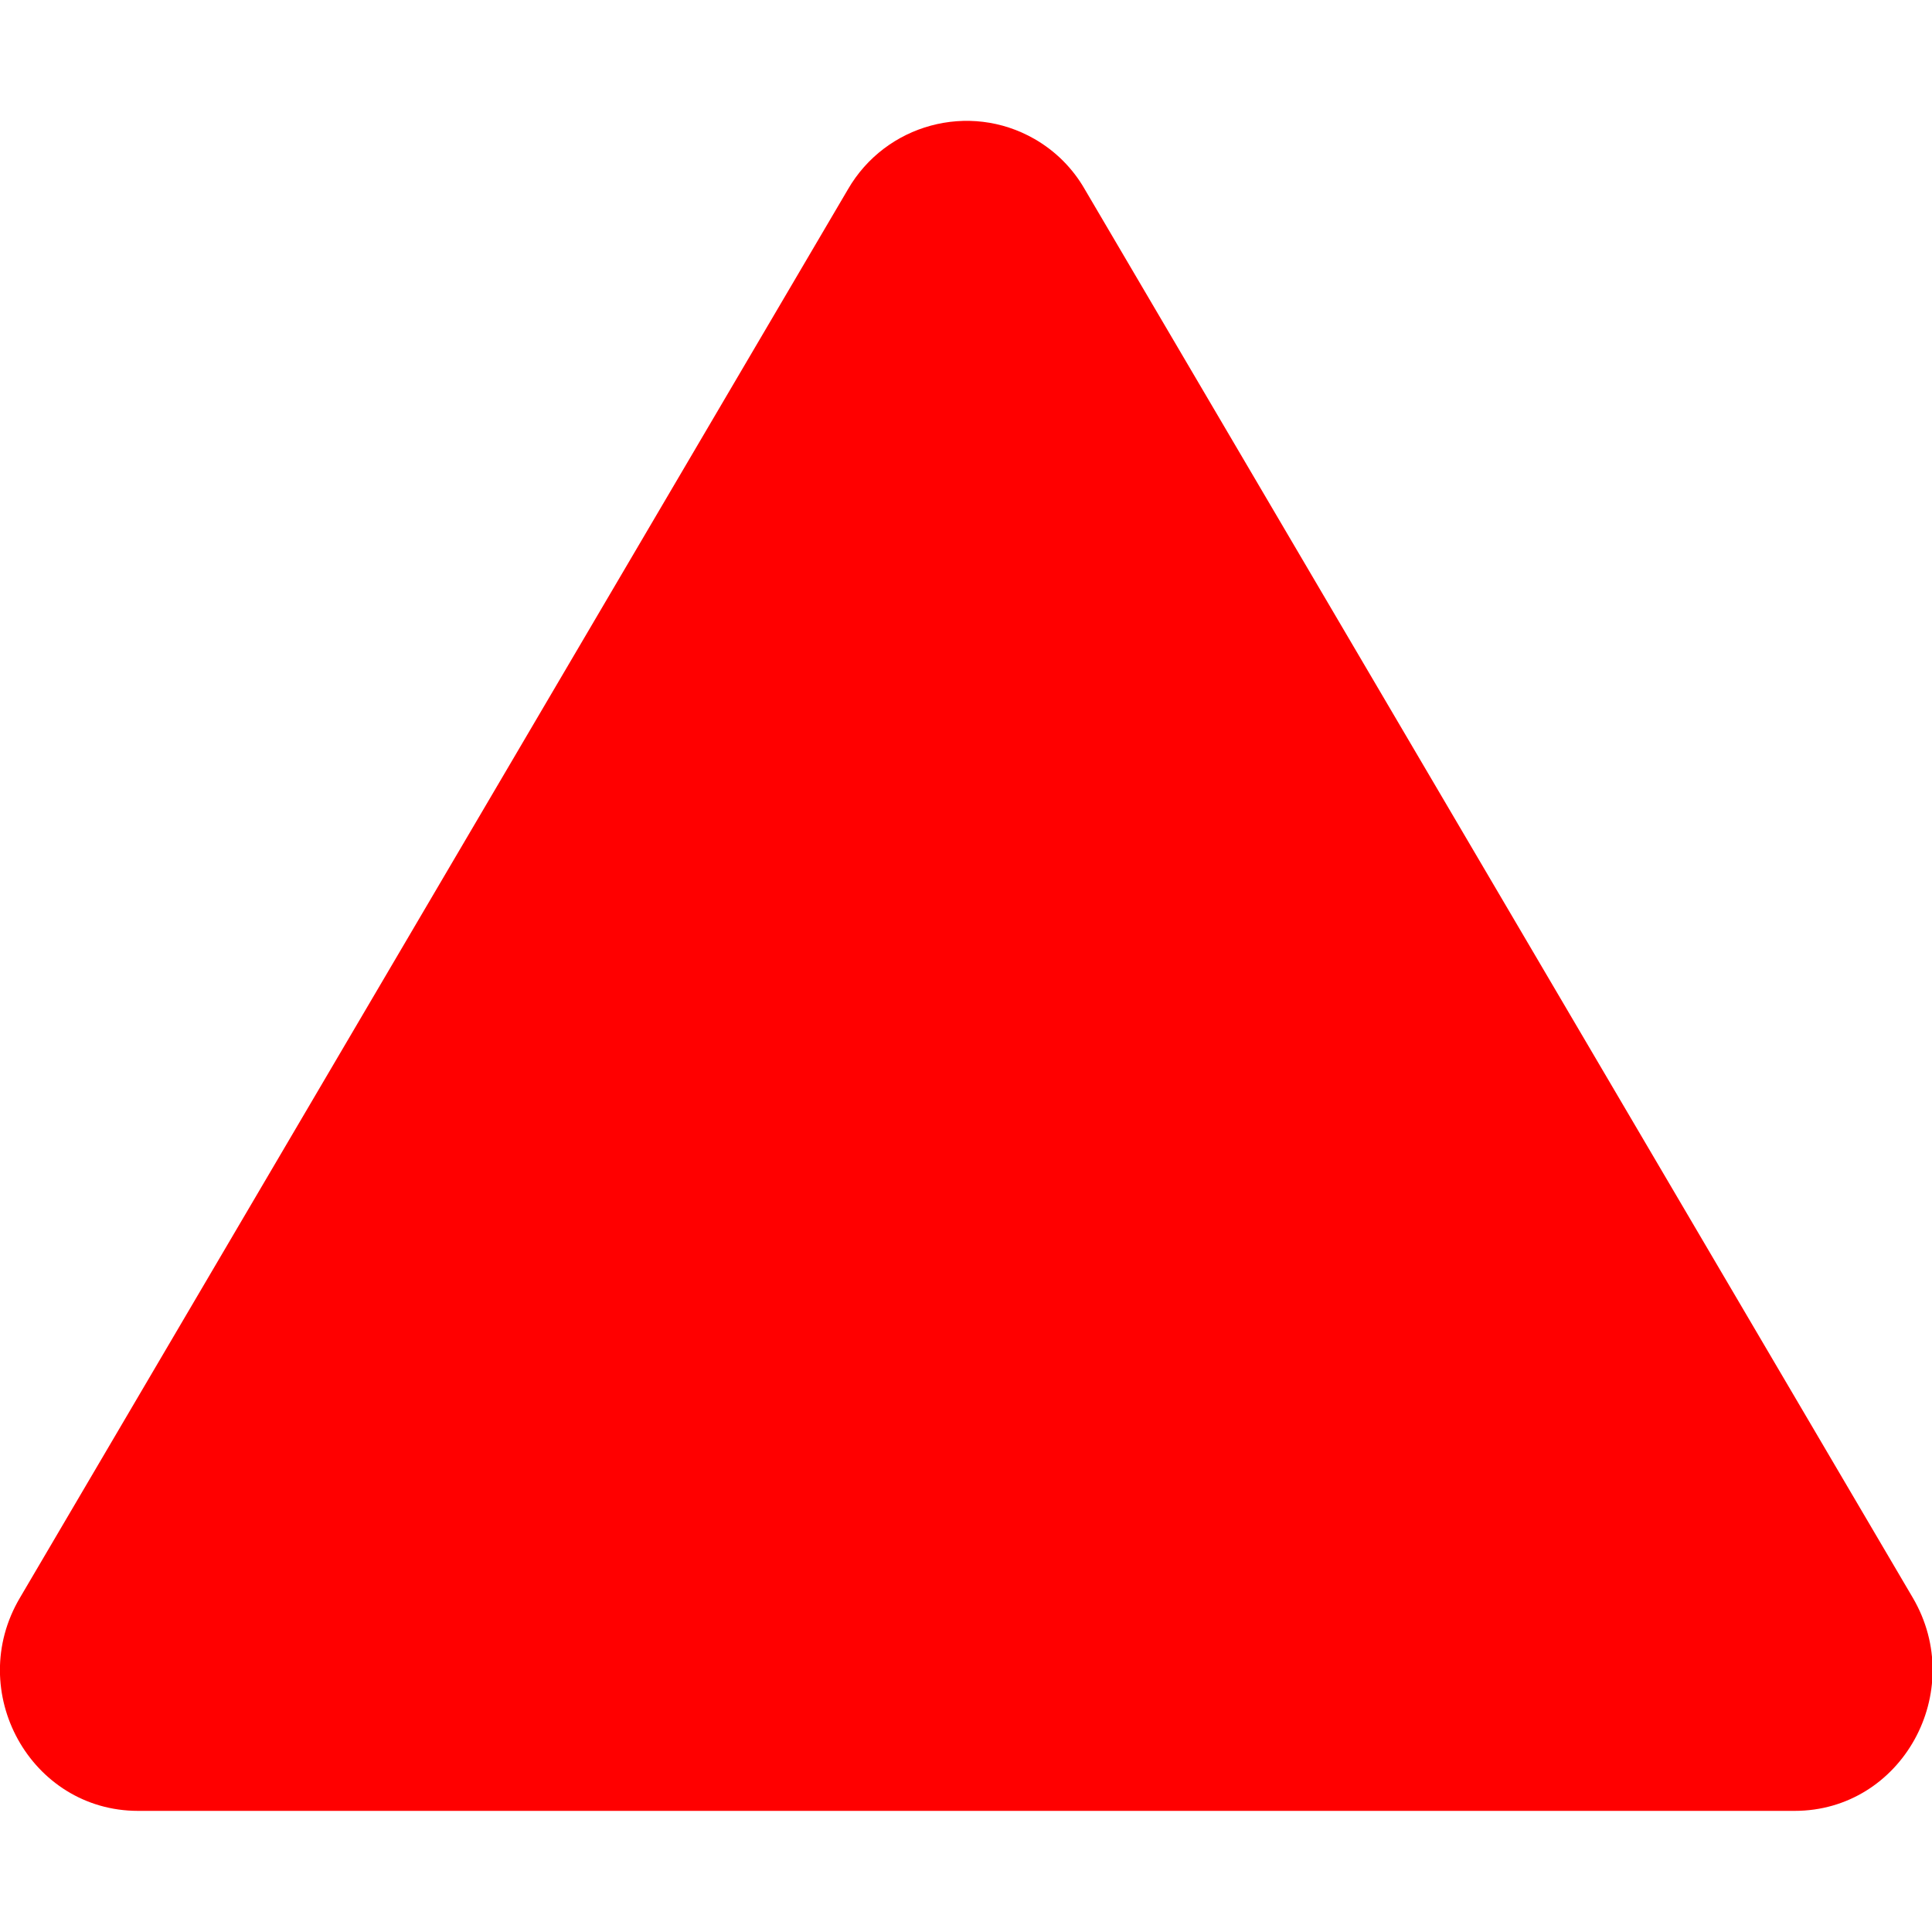
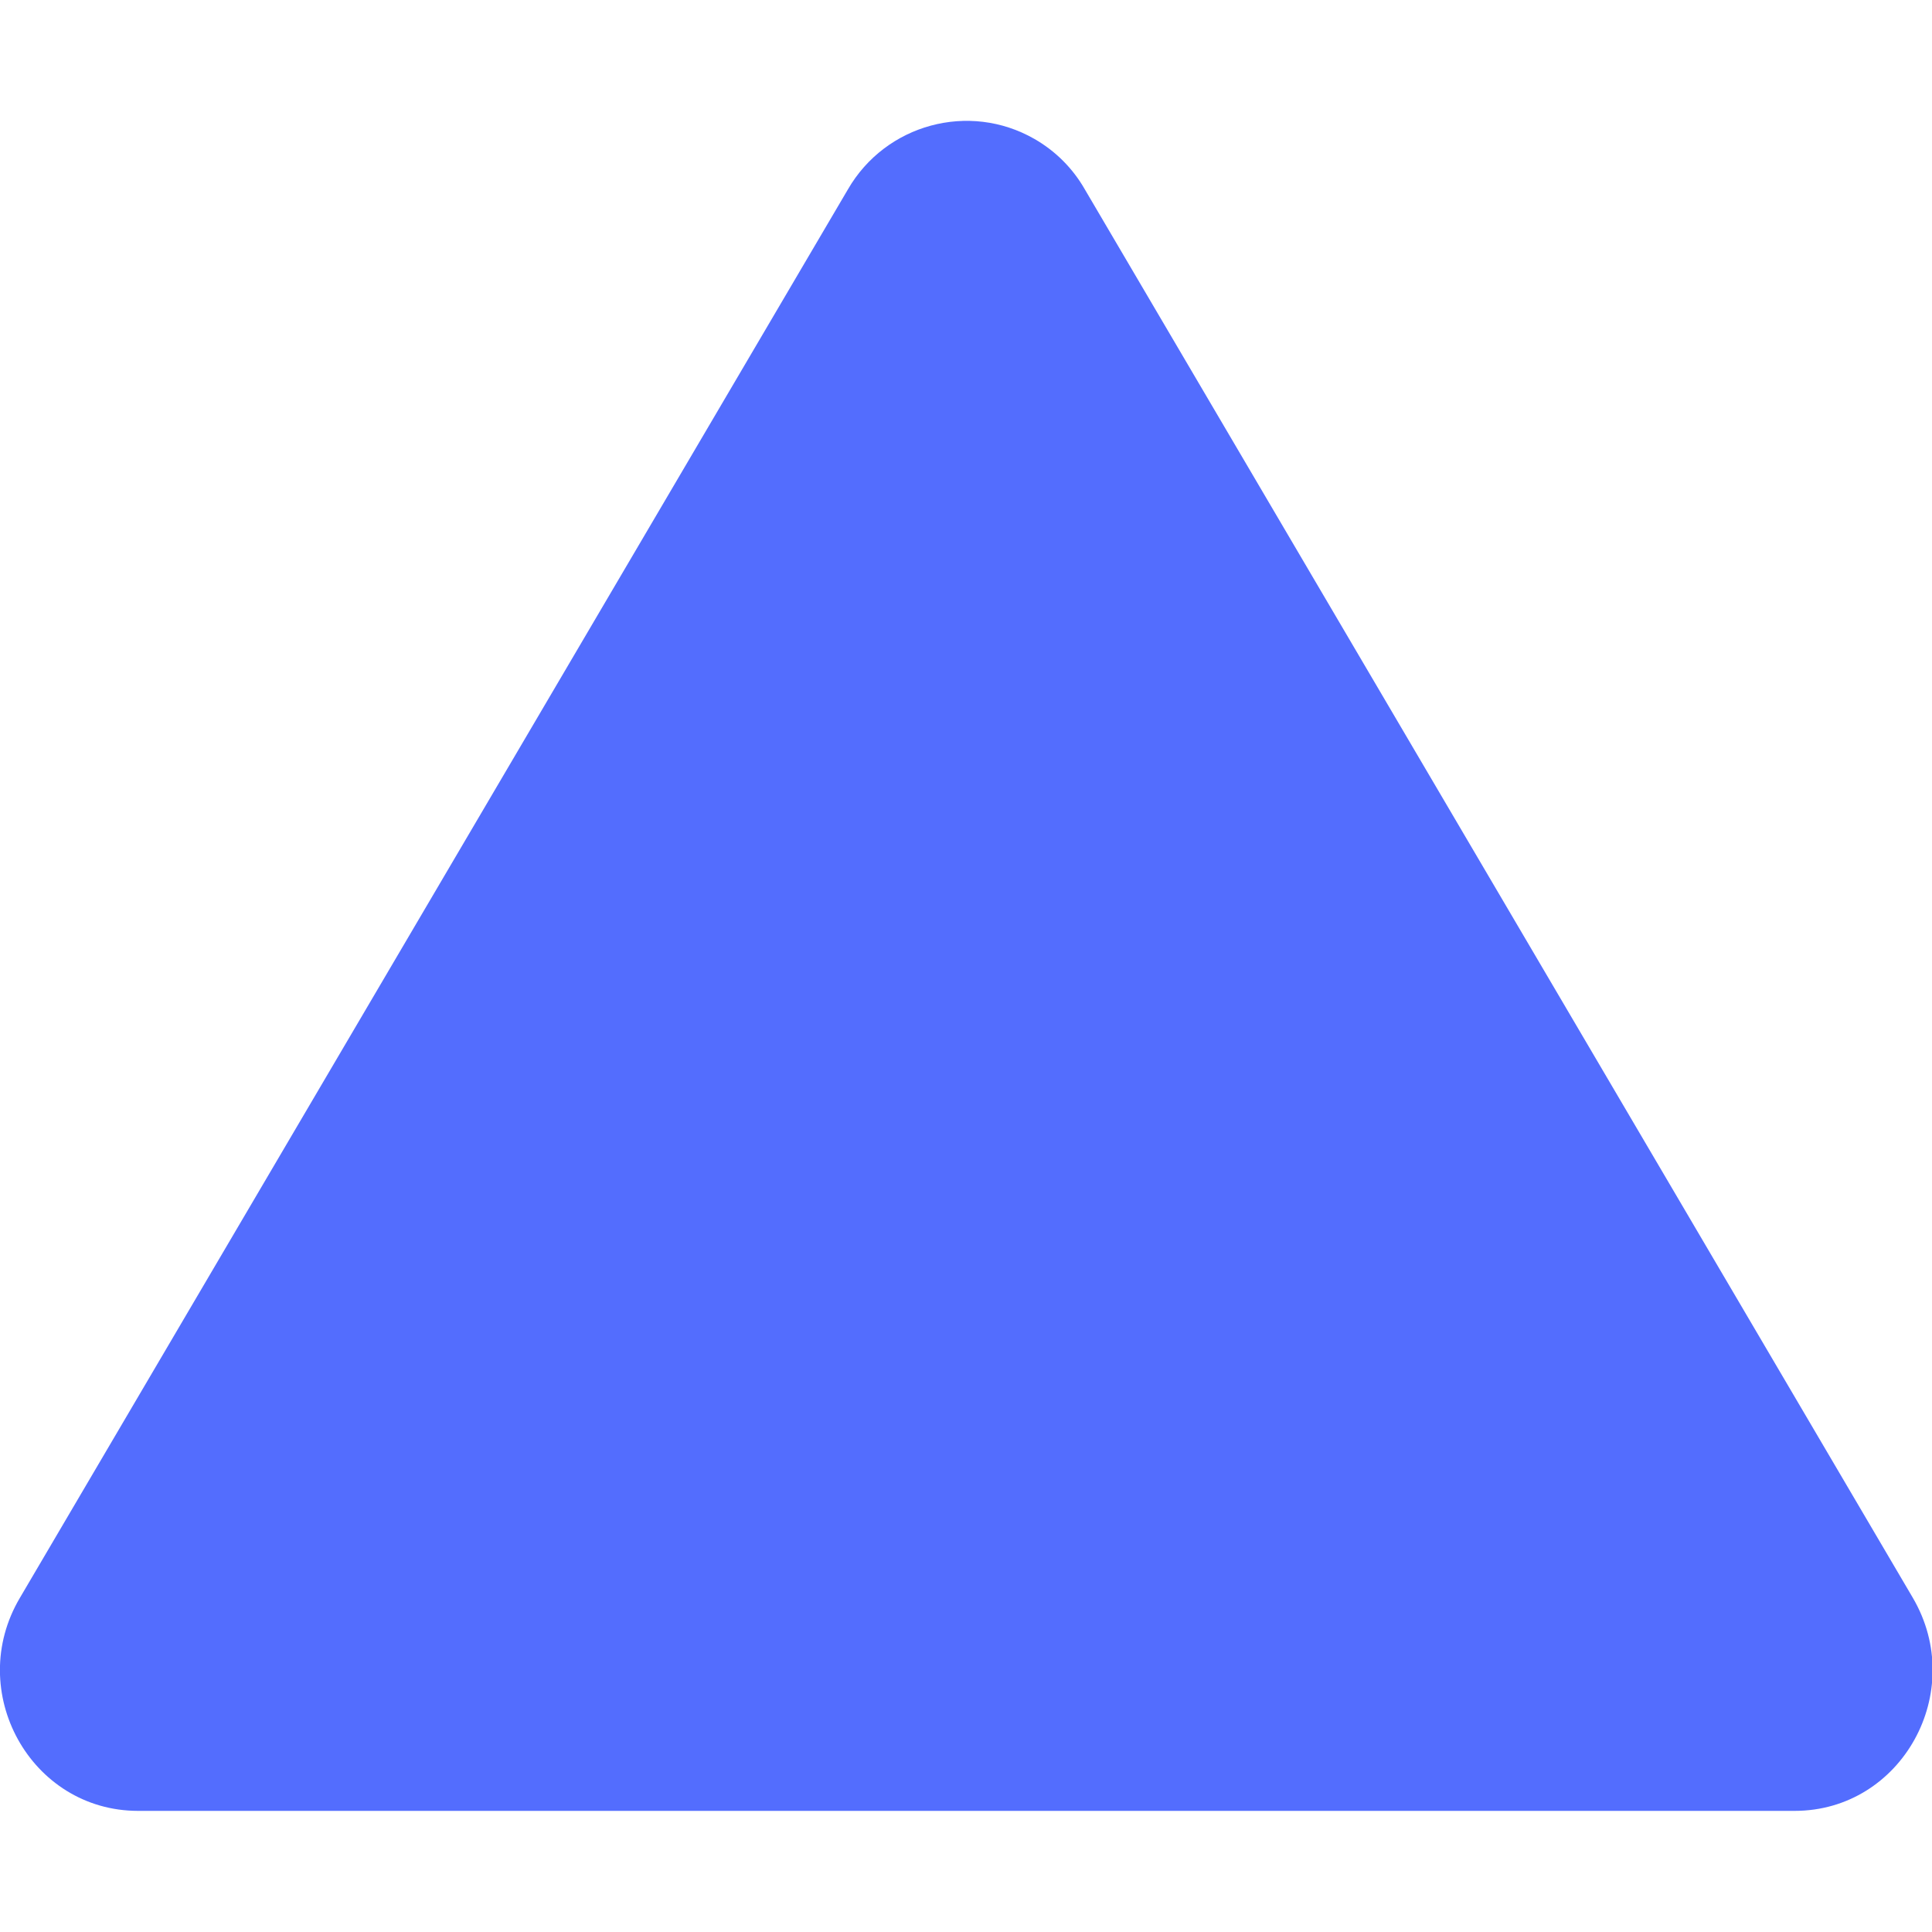
- <svg xmlns="http://www.w3.org/2000/svg" version="1.1" id="Layer_1" x="0px" y="0px" viewBox="0 0 512 512" style="enable-background:new 0 0 512 512; fill: red;" xml:space="preserve">
+ <svg xmlns="http://www.w3.org/2000/svg" version="1.1" id="Layer_1" x="0px" y="0px" viewBox="0 0 512 512" style="enable-background:new 0 0 512 512; fill: #536dfe;" xml:space="preserve">
  <style type="text/css">
	.st0{fill-rule:evenodd;clip-rule:evenodd;}
</style>
  <g>
    <path class="st0" d="M224.7,50.2c10-17.3,32.1-23.3,49.4-13.4c5.6,3.2,10.2,7.8,13.4,13.4l219.4,373.2   c14.6,24.9-2.9,56.5-31.3,56.5H36.6c-28.5,0-46-31.7-31.3-56.5L224.7,50.2z" />
  </g>
</svg>
